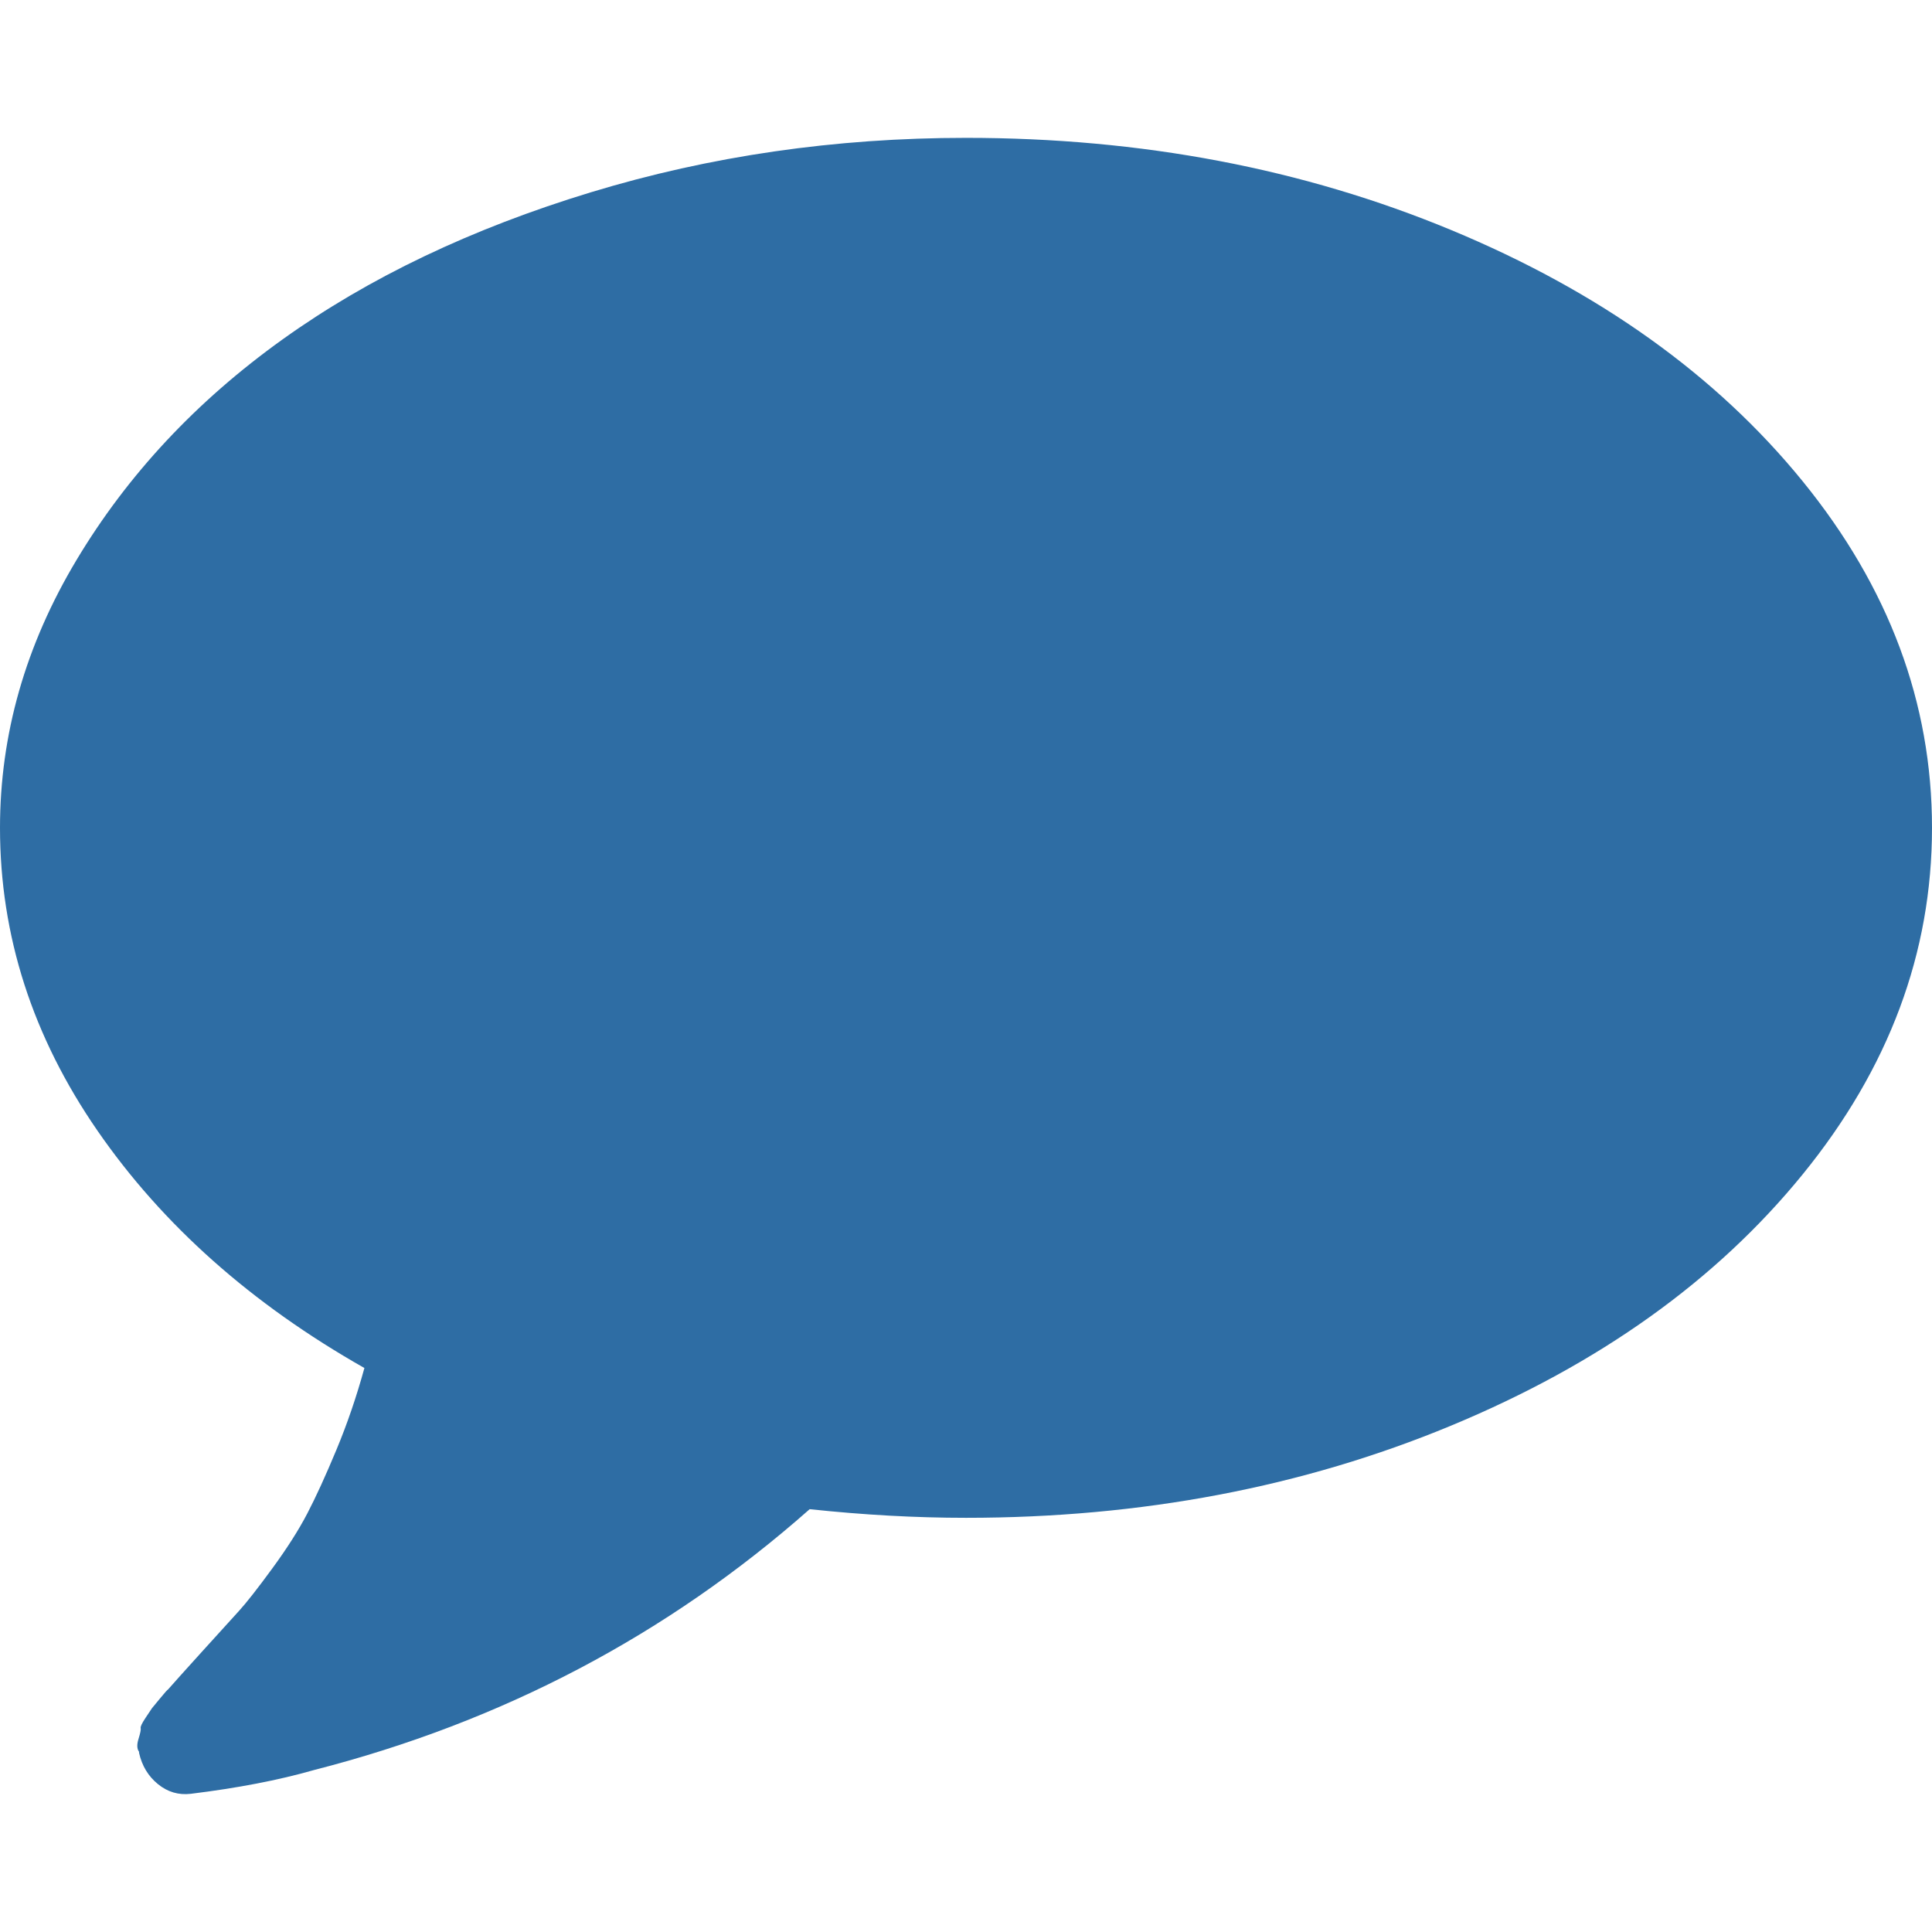
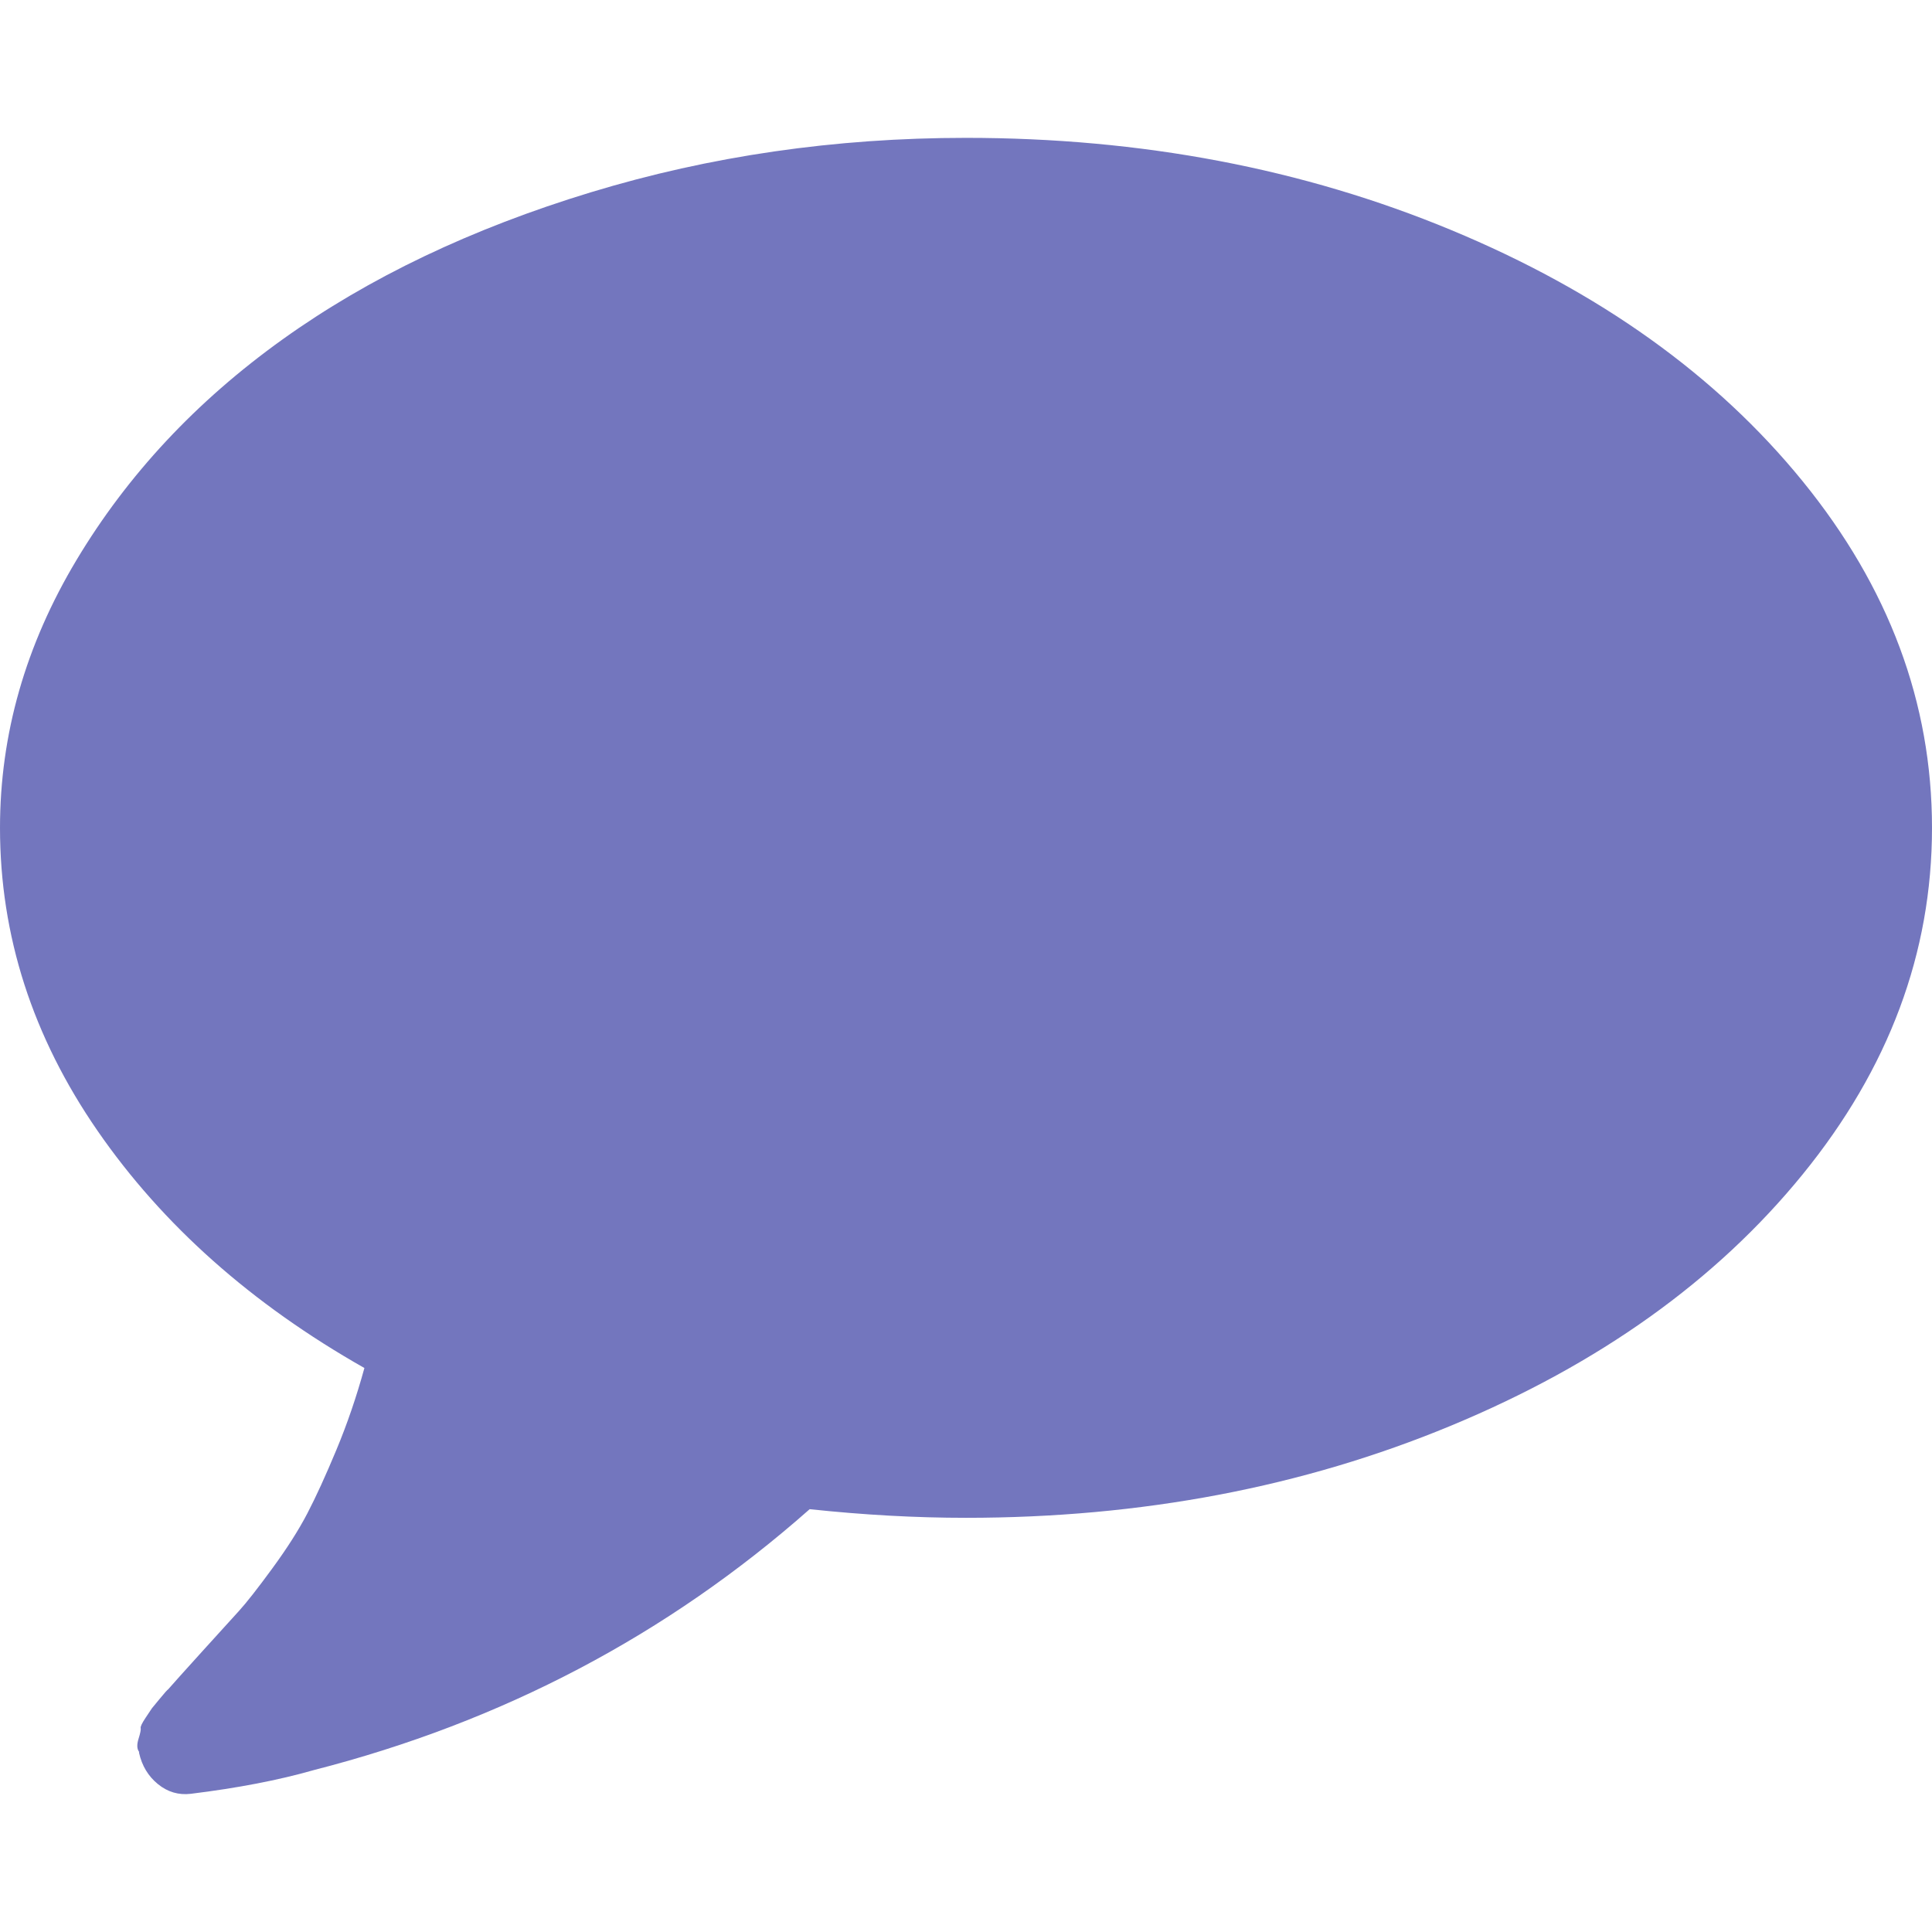
<svg xmlns="http://www.w3.org/2000/svg" version="1.1" id="Capa_1" x="0px" y="0px" width="511.626px" height="511.626px" viewBox="0 0 511.626 511.626" style="enable-background:new 0 0 511.626 511.626;" xml:space="preserve">
  <style type="text/css">
- 	 	.blue{fill:#2e6da4;}
+ 	 	.blue{fill:#7376be;}
	 </style>
  <g>
    <path class="blue" d="M477.371,127.44c-22.843-28.074-53.871-50.249-93.076-66.523c-39.204-16.272-82.035-24.41-128.478-24.41   c-34.643,0-67.762,4.805-99.357,14.417c-31.595,9.611-58.812,22.602-81.653,38.97c-22.845,16.37-41.018,35.832-54.534,58.385   C6.757,170.833,0,194.484,0,219.228c0,28.549,8.61,55.3,25.837,80.234c17.227,24.931,40.778,45.871,70.664,62.811   c-2.096,7.611-4.57,14.846-7.426,21.693c-2.855,6.852-5.424,12.474-7.708,16.851c-2.286,4.377-5.376,9.233-9.281,14.562   c-3.899,5.328-6.849,9.089-8.848,11.275c-1.997,2.19-5.28,5.812-9.851,10.849c-4.565,5.048-7.517,8.329-8.848,9.855   c-0.193,0.089-0.953,0.952-2.285,2.567c-1.331,1.615-1.999,2.423-1.999,2.423l-1.713,2.566c-0.953,1.431-1.381,2.334-1.287,2.707   c0.096,0.373-0.094,1.331-0.57,2.851c-0.477,1.526-0.428,2.669,0.142,3.433v0.284c0.765,3.429,2.43,6.187,4.998,8.277   c2.568,2.092,5.474,2.95,8.708,2.563c12.375-1.522,23.223-3.606,32.548-6.276c49.87-12.758,93.649-35.782,131.334-69.097   c14.272,1.522,28.072,2.286,41.396,2.286c46.442,0,89.271-8.138,128.479-24.417c39.208-16.272,70.233-38.448,93.072-66.517   c22.843-28.062,34.263-58.663,34.263-91.781C511.626,186.108,500.207,155.509,477.371,127.44z" />
  </g>
  <g>
</g>
  <g>
</g>
  <g>
</g>
  <g>
</g>
  <g>
</g>
  <g>
</g>
  <g>
</g>
  <g>
</g>
  <g>
</g>
  <g>
</g>
  <g>
</g>
  <g>
</g>
  <g>
</g>
  <g>
</g>
  <g>
</g>
</svg>
